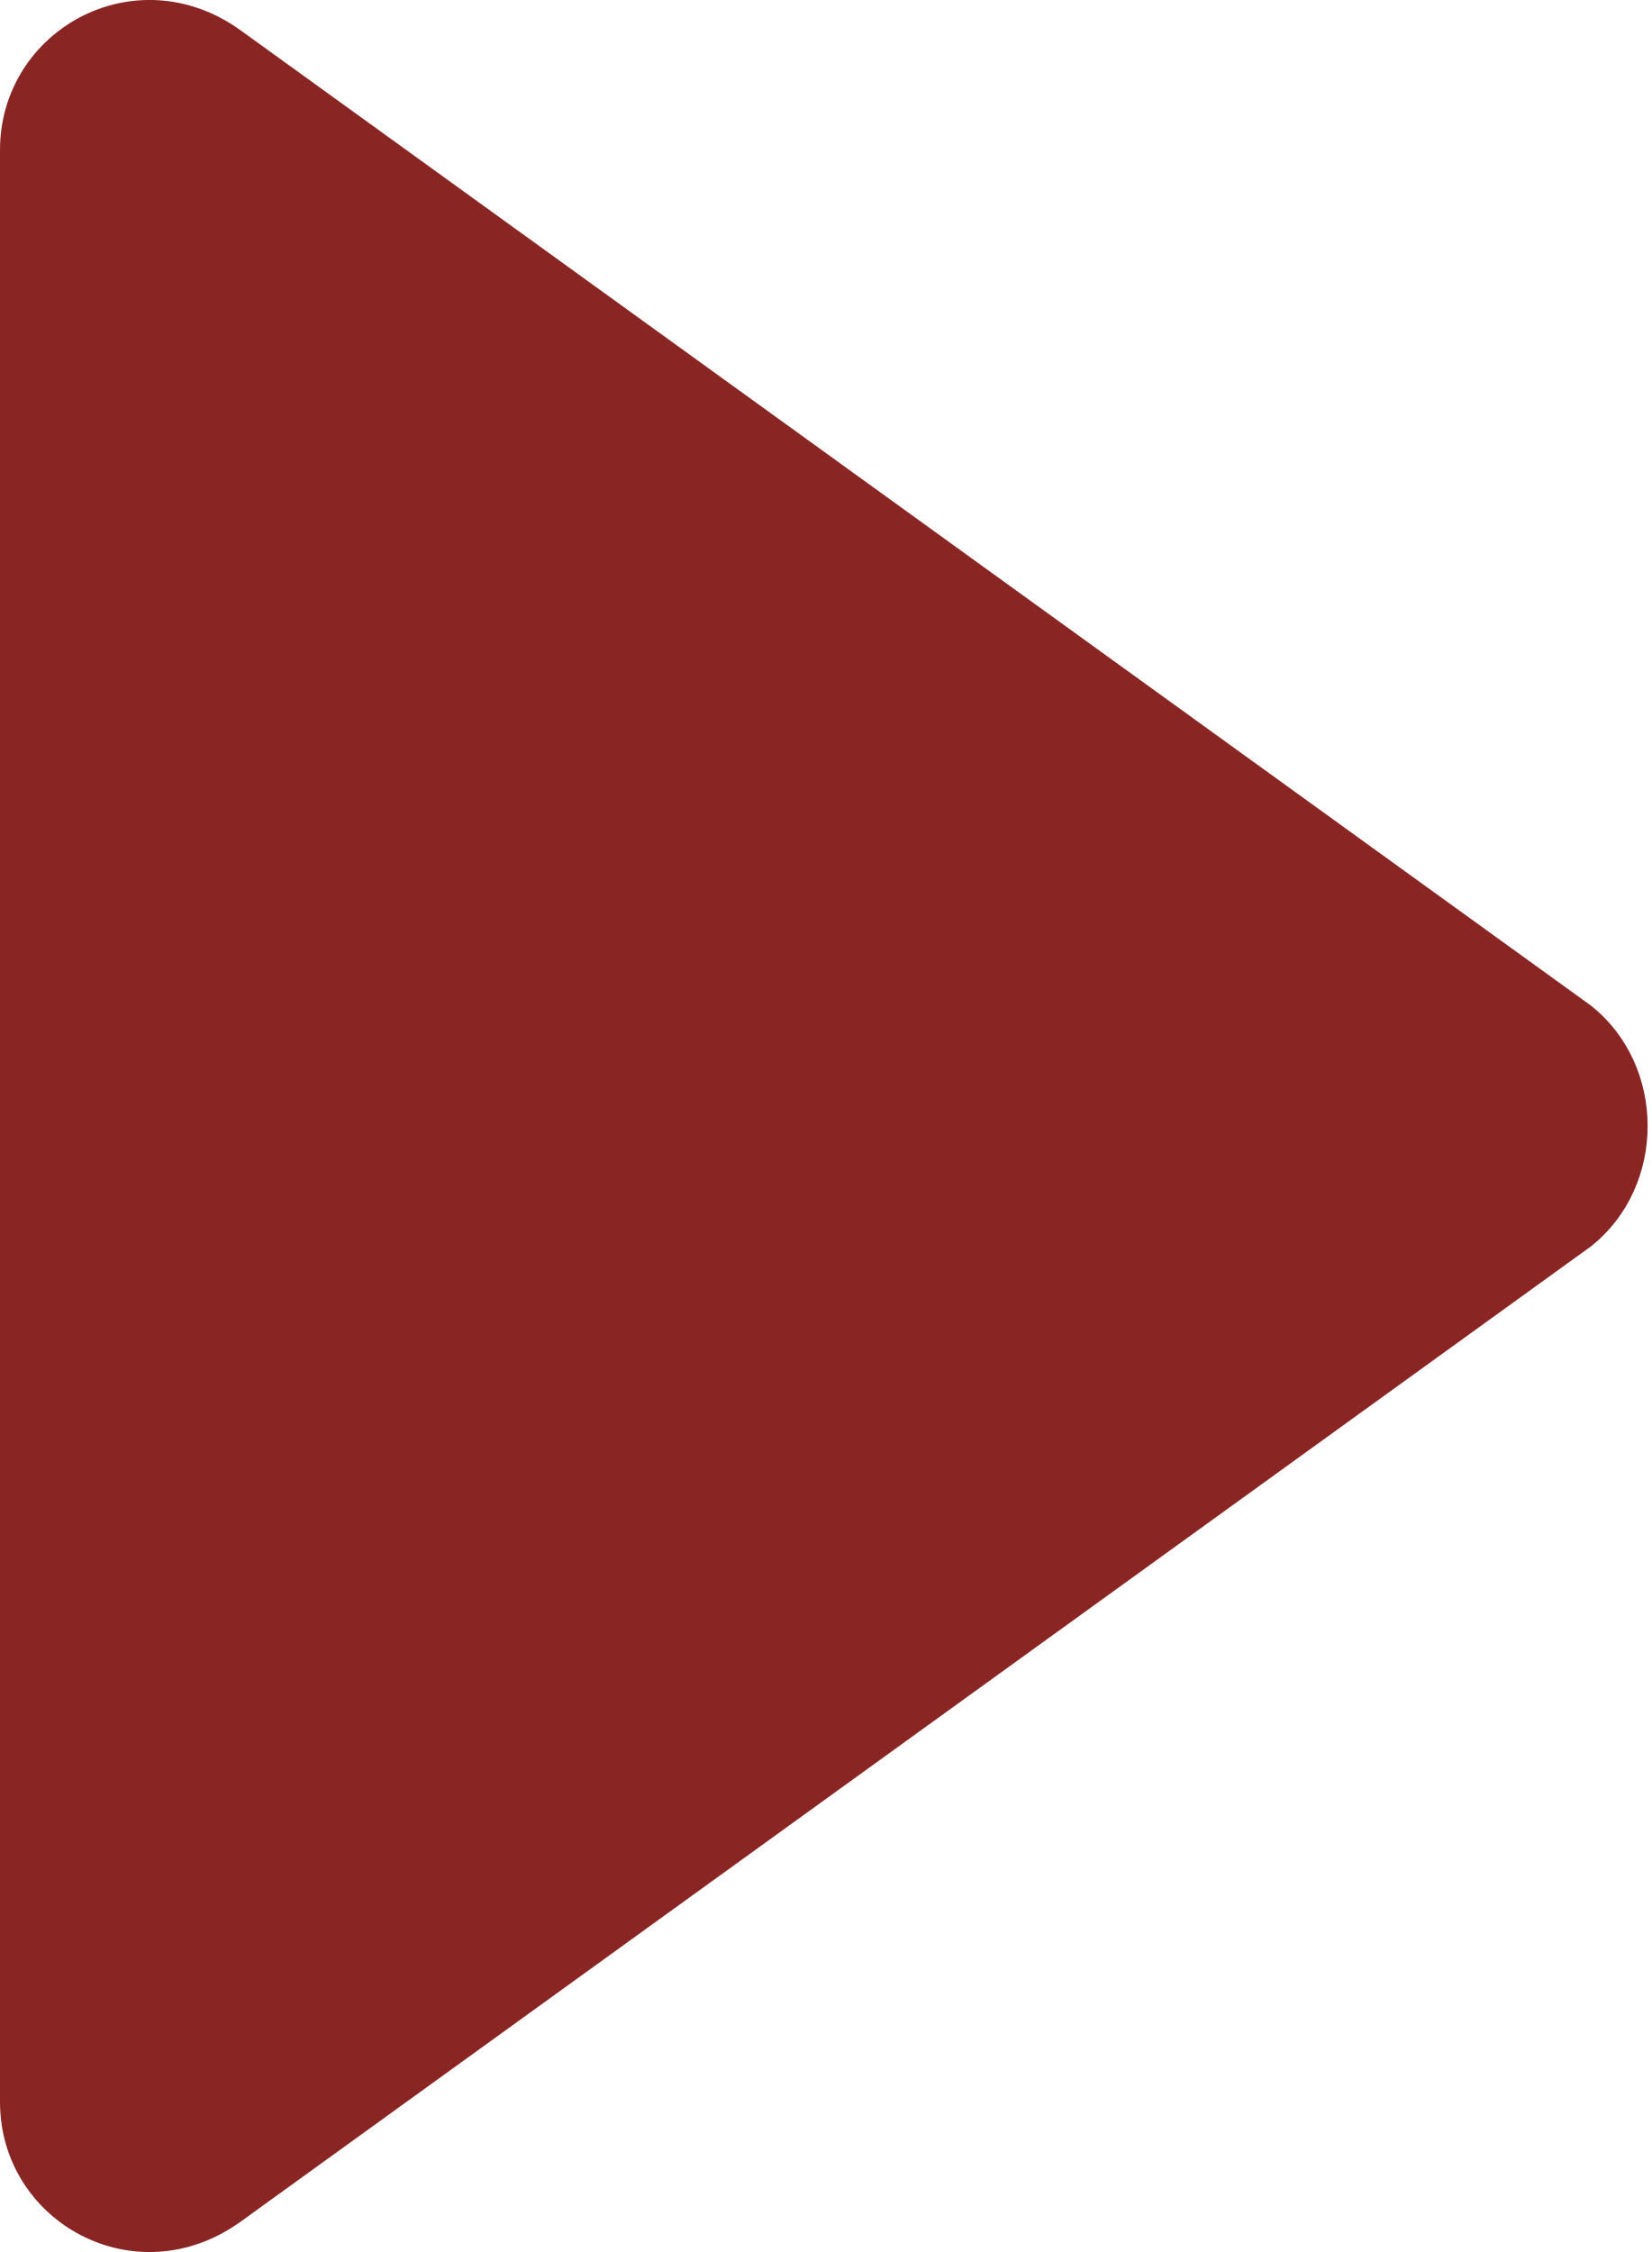
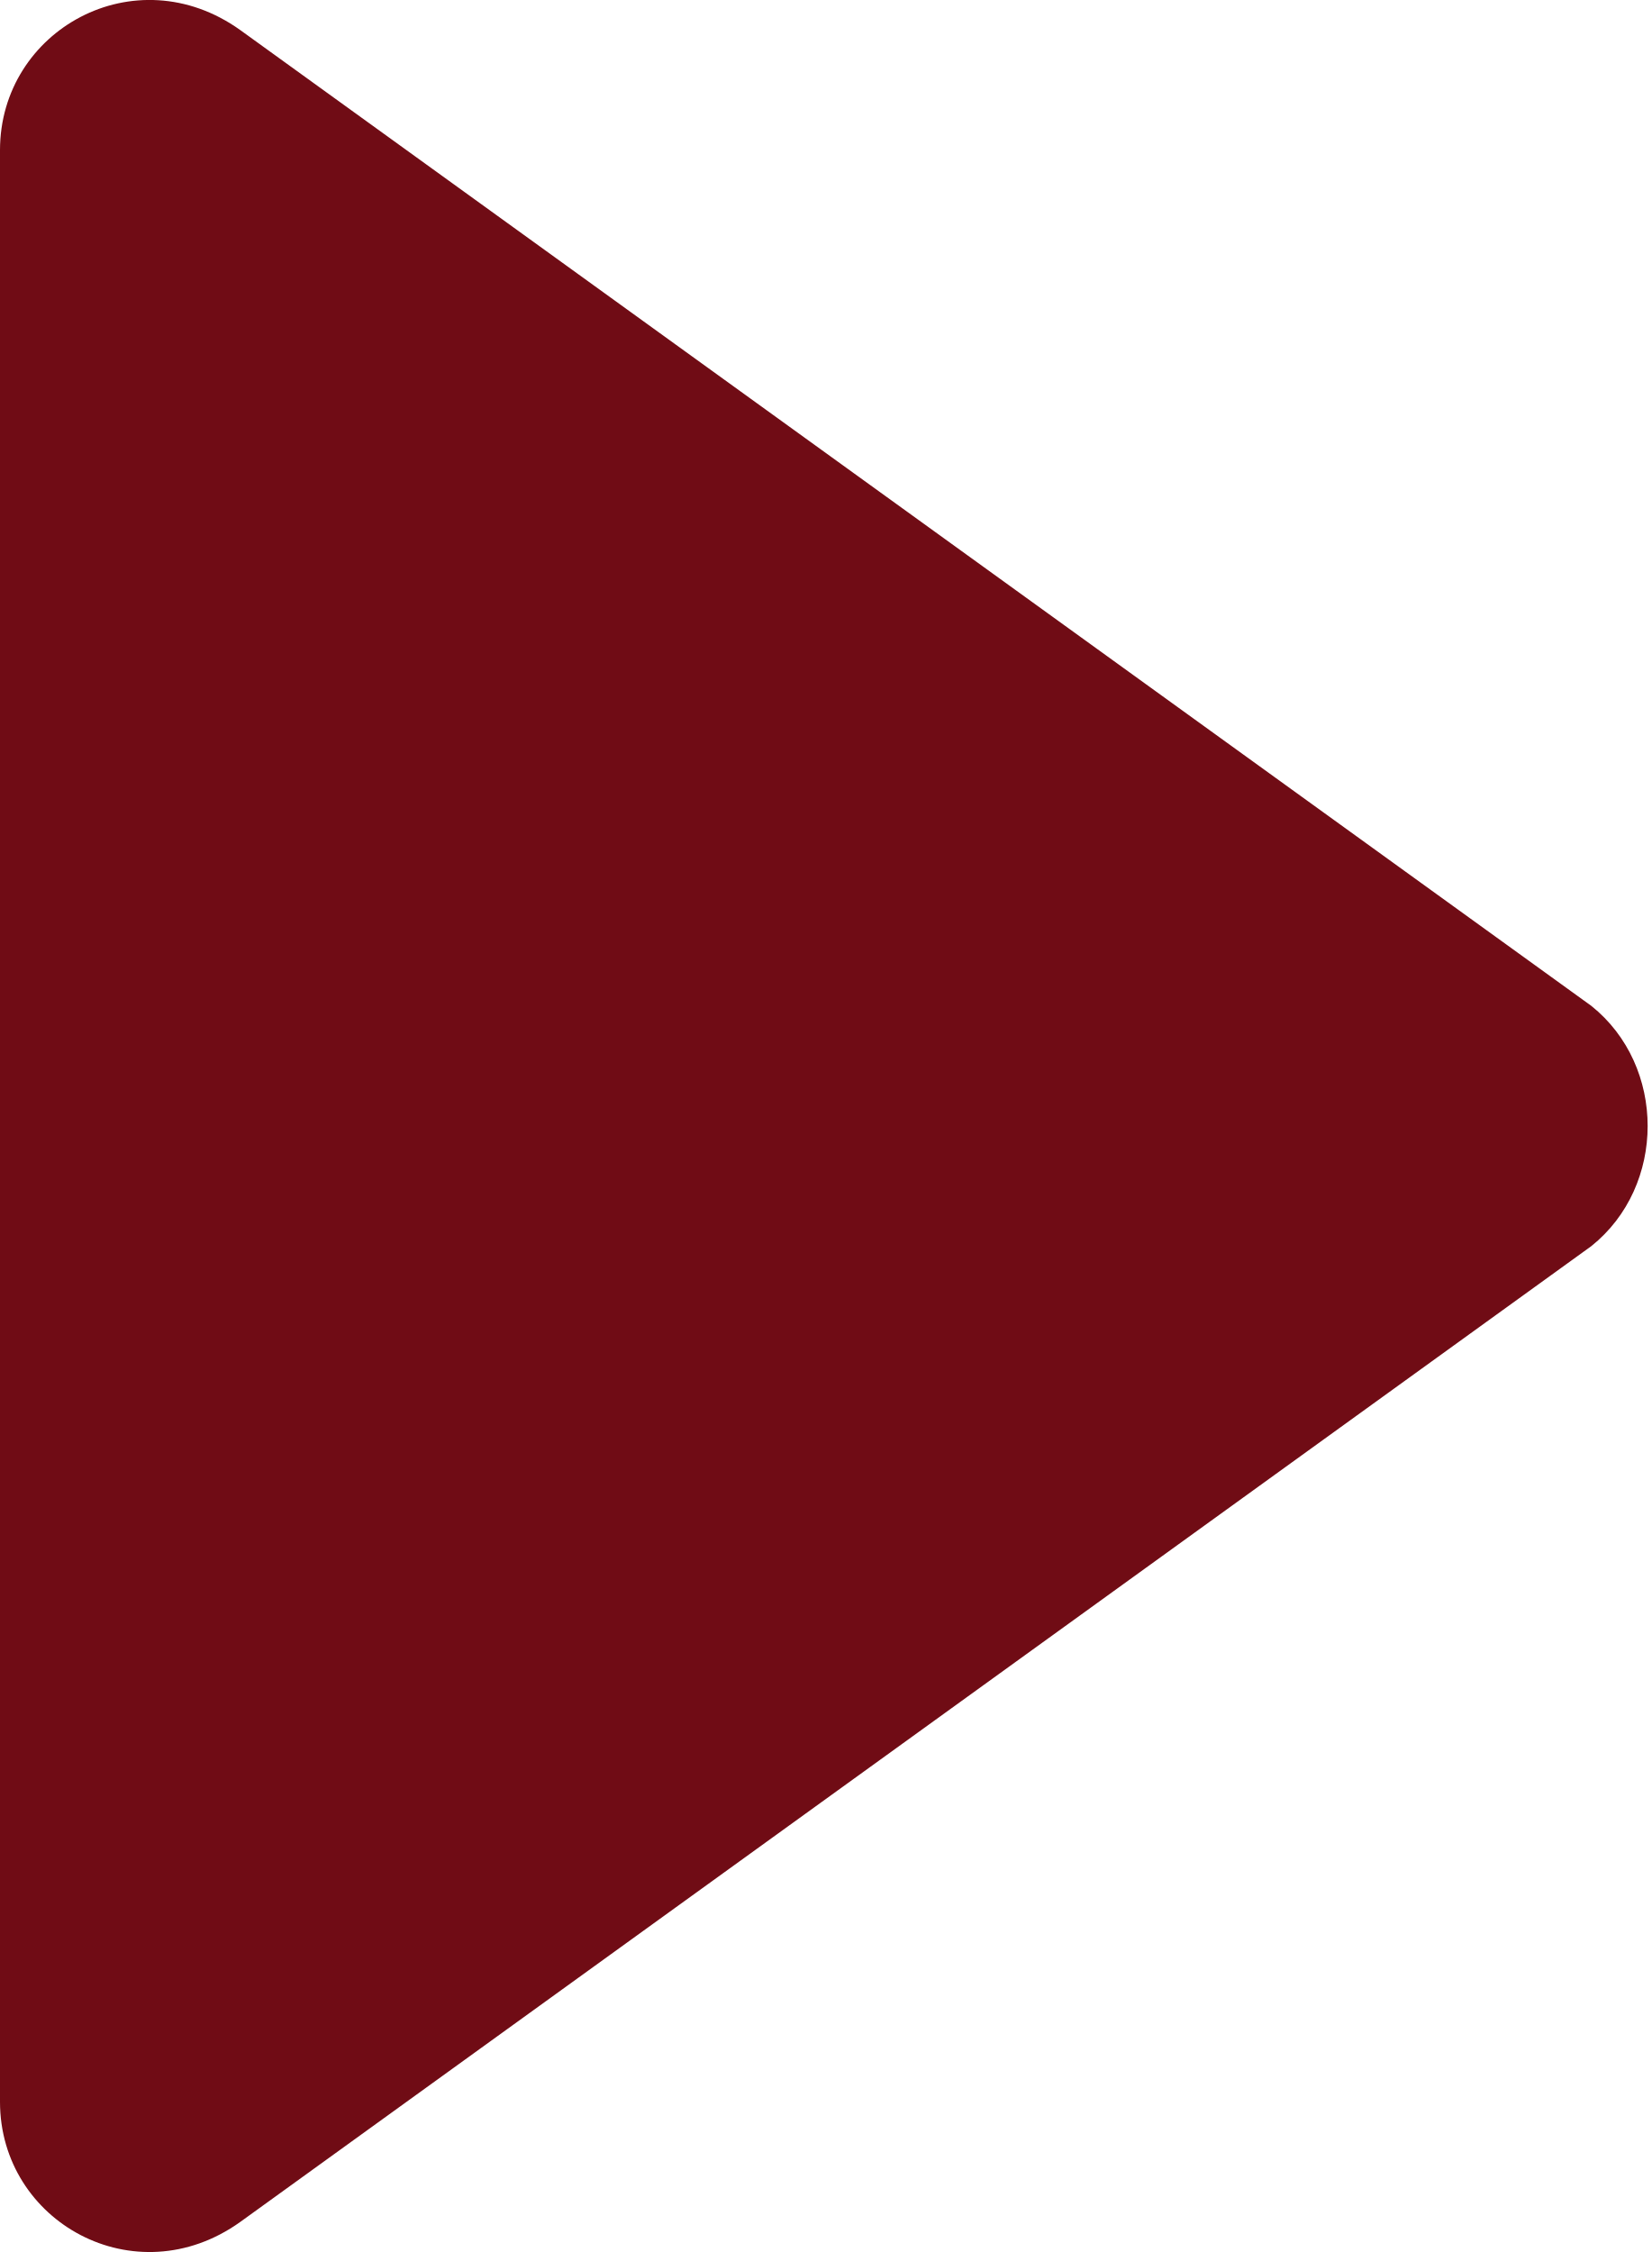
<svg xmlns="http://www.w3.org/2000/svg" version="1.1" id="Layer_2_1_" x="0px" y="0px" viewBox="0 0 11 15" style="enable-background:new 0 0 11 15;" xml:space="preserve">
  <style type="text/css">
- 	.st0{fill-rule:evenodd;clip-rule:evenodd;fill:#892624;}
+ 	.st0{fill-rule:evenodd;clip-rule:evenodd;fill:#700C15;}
</style>
  <path class="st0" d="M10.6,6.7l-9-6.5C0.9-0.3,0,0.2,0,1v13c0,0.8,0.9,1.3,1.6,0.8l9-6.5C11.1,7.9,11.1,7.1,10.6,6.7z" />
</svg>
